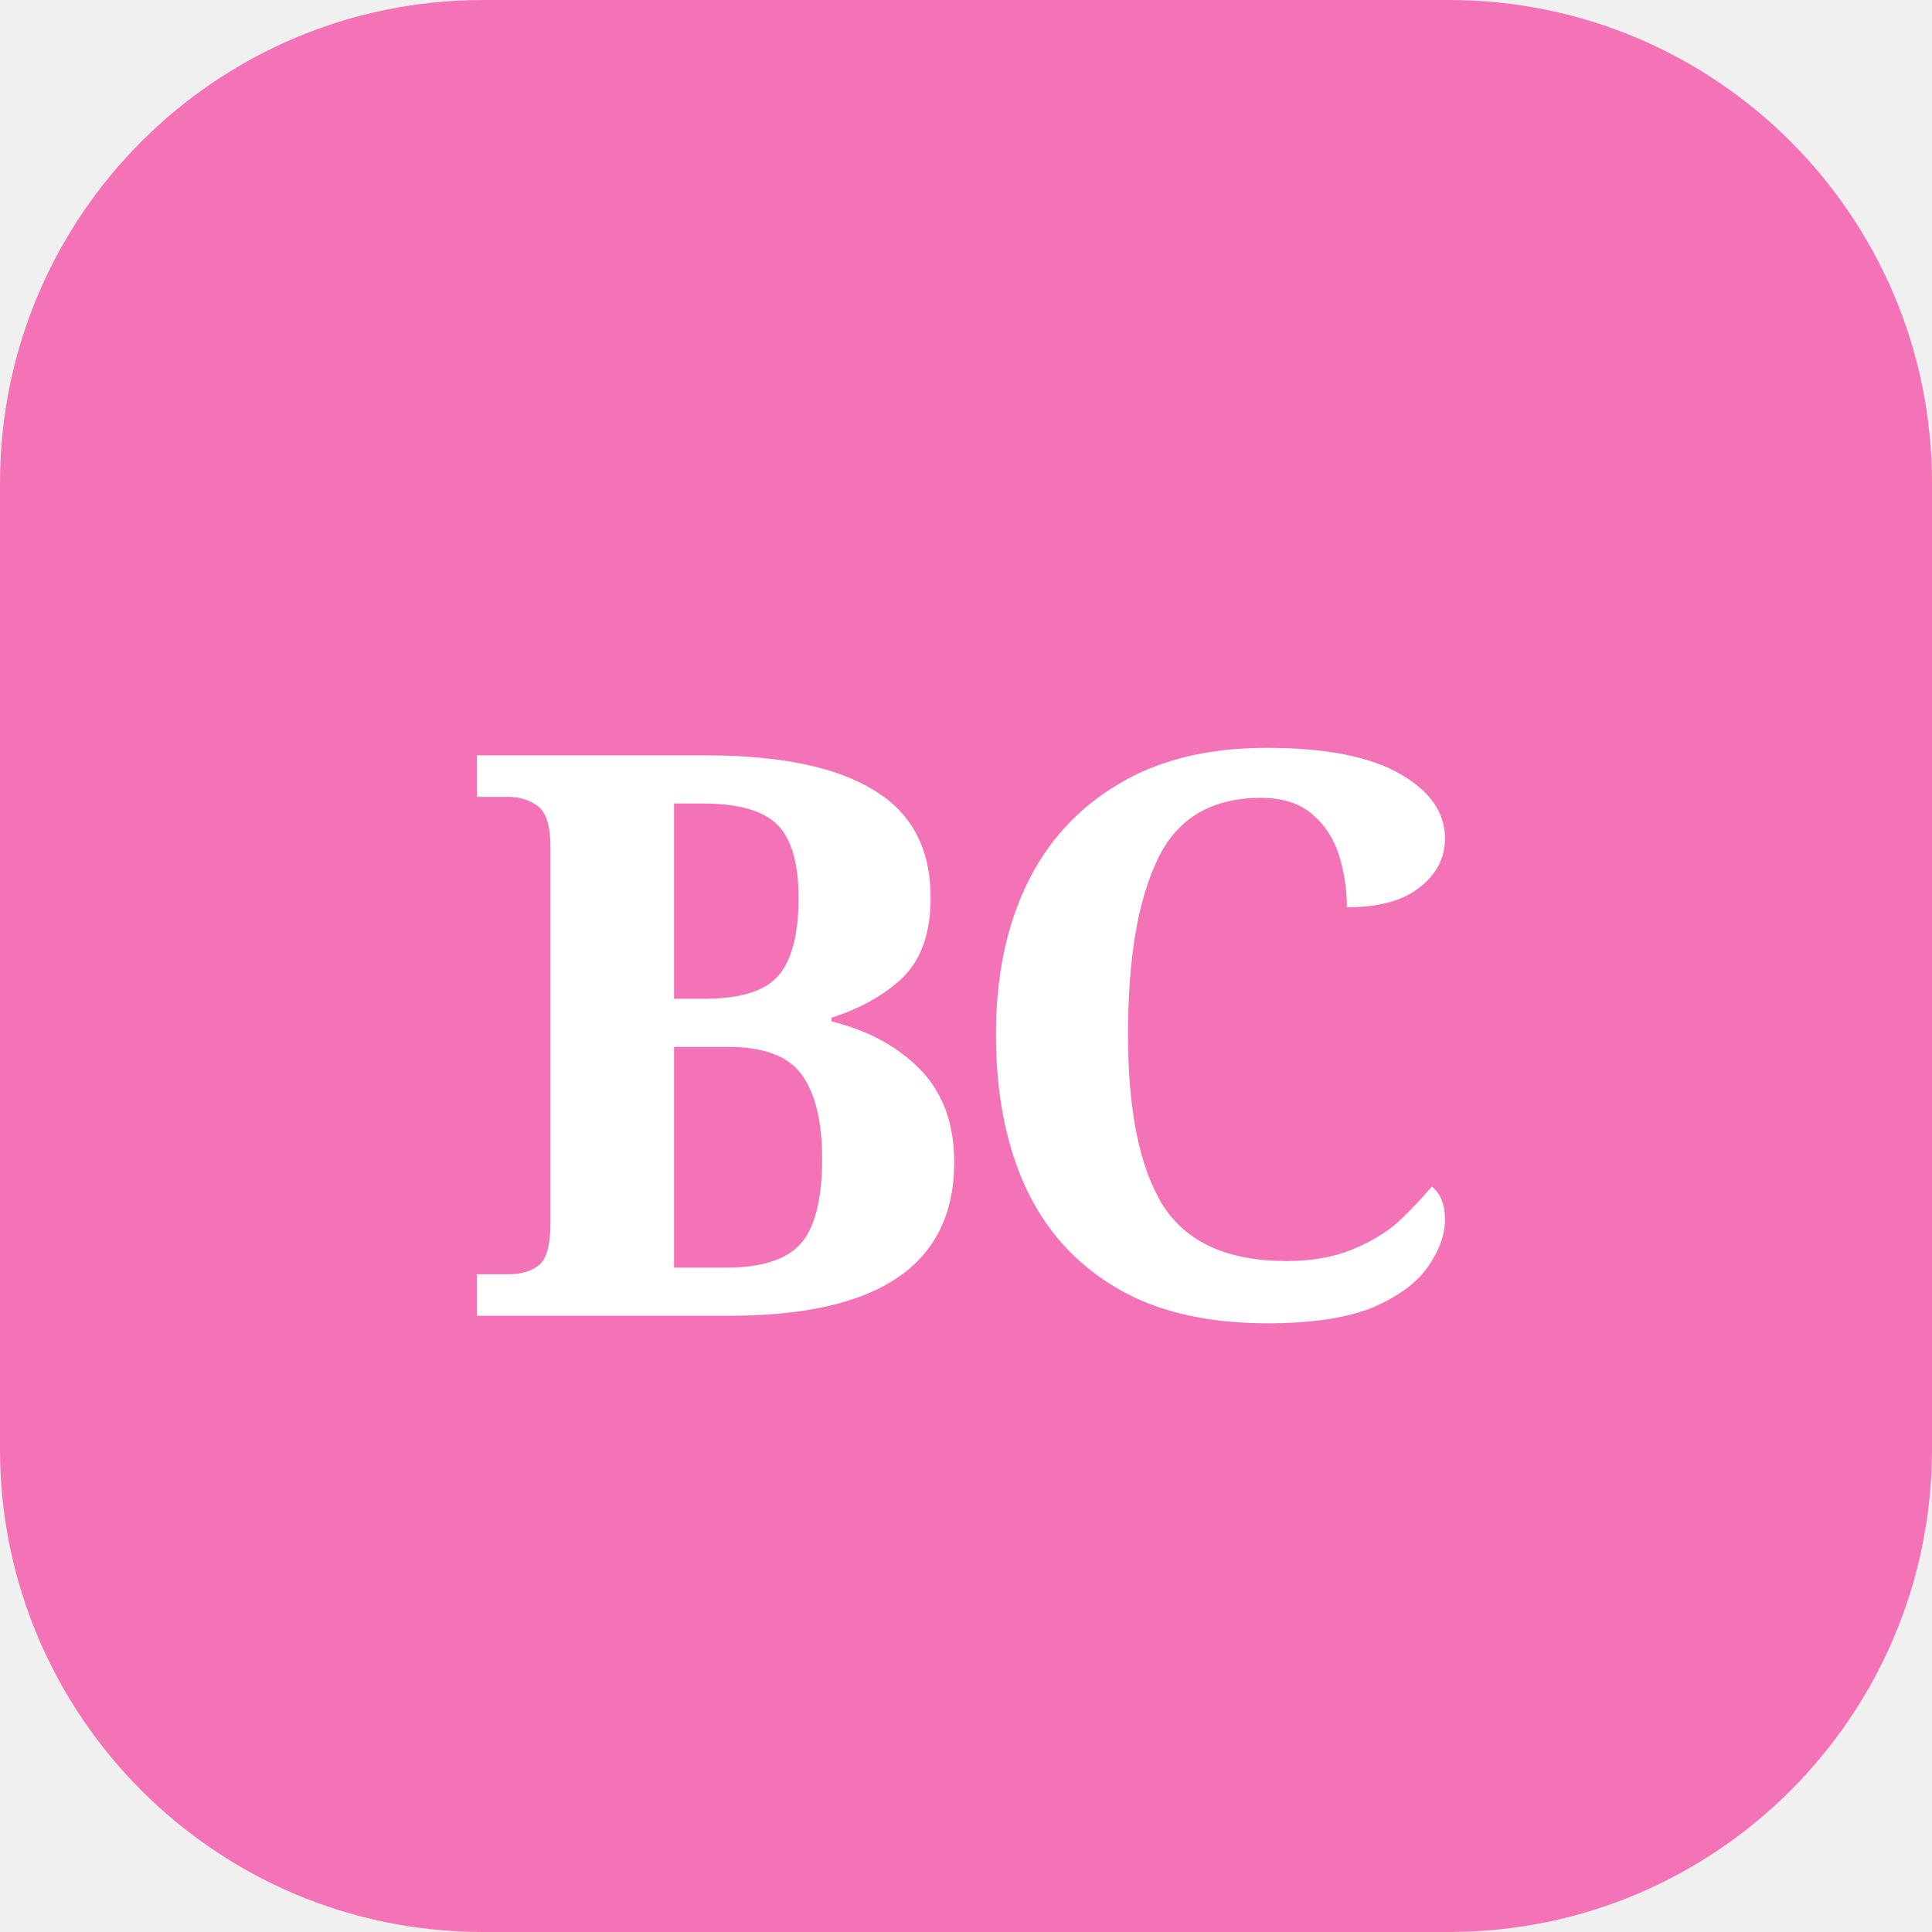
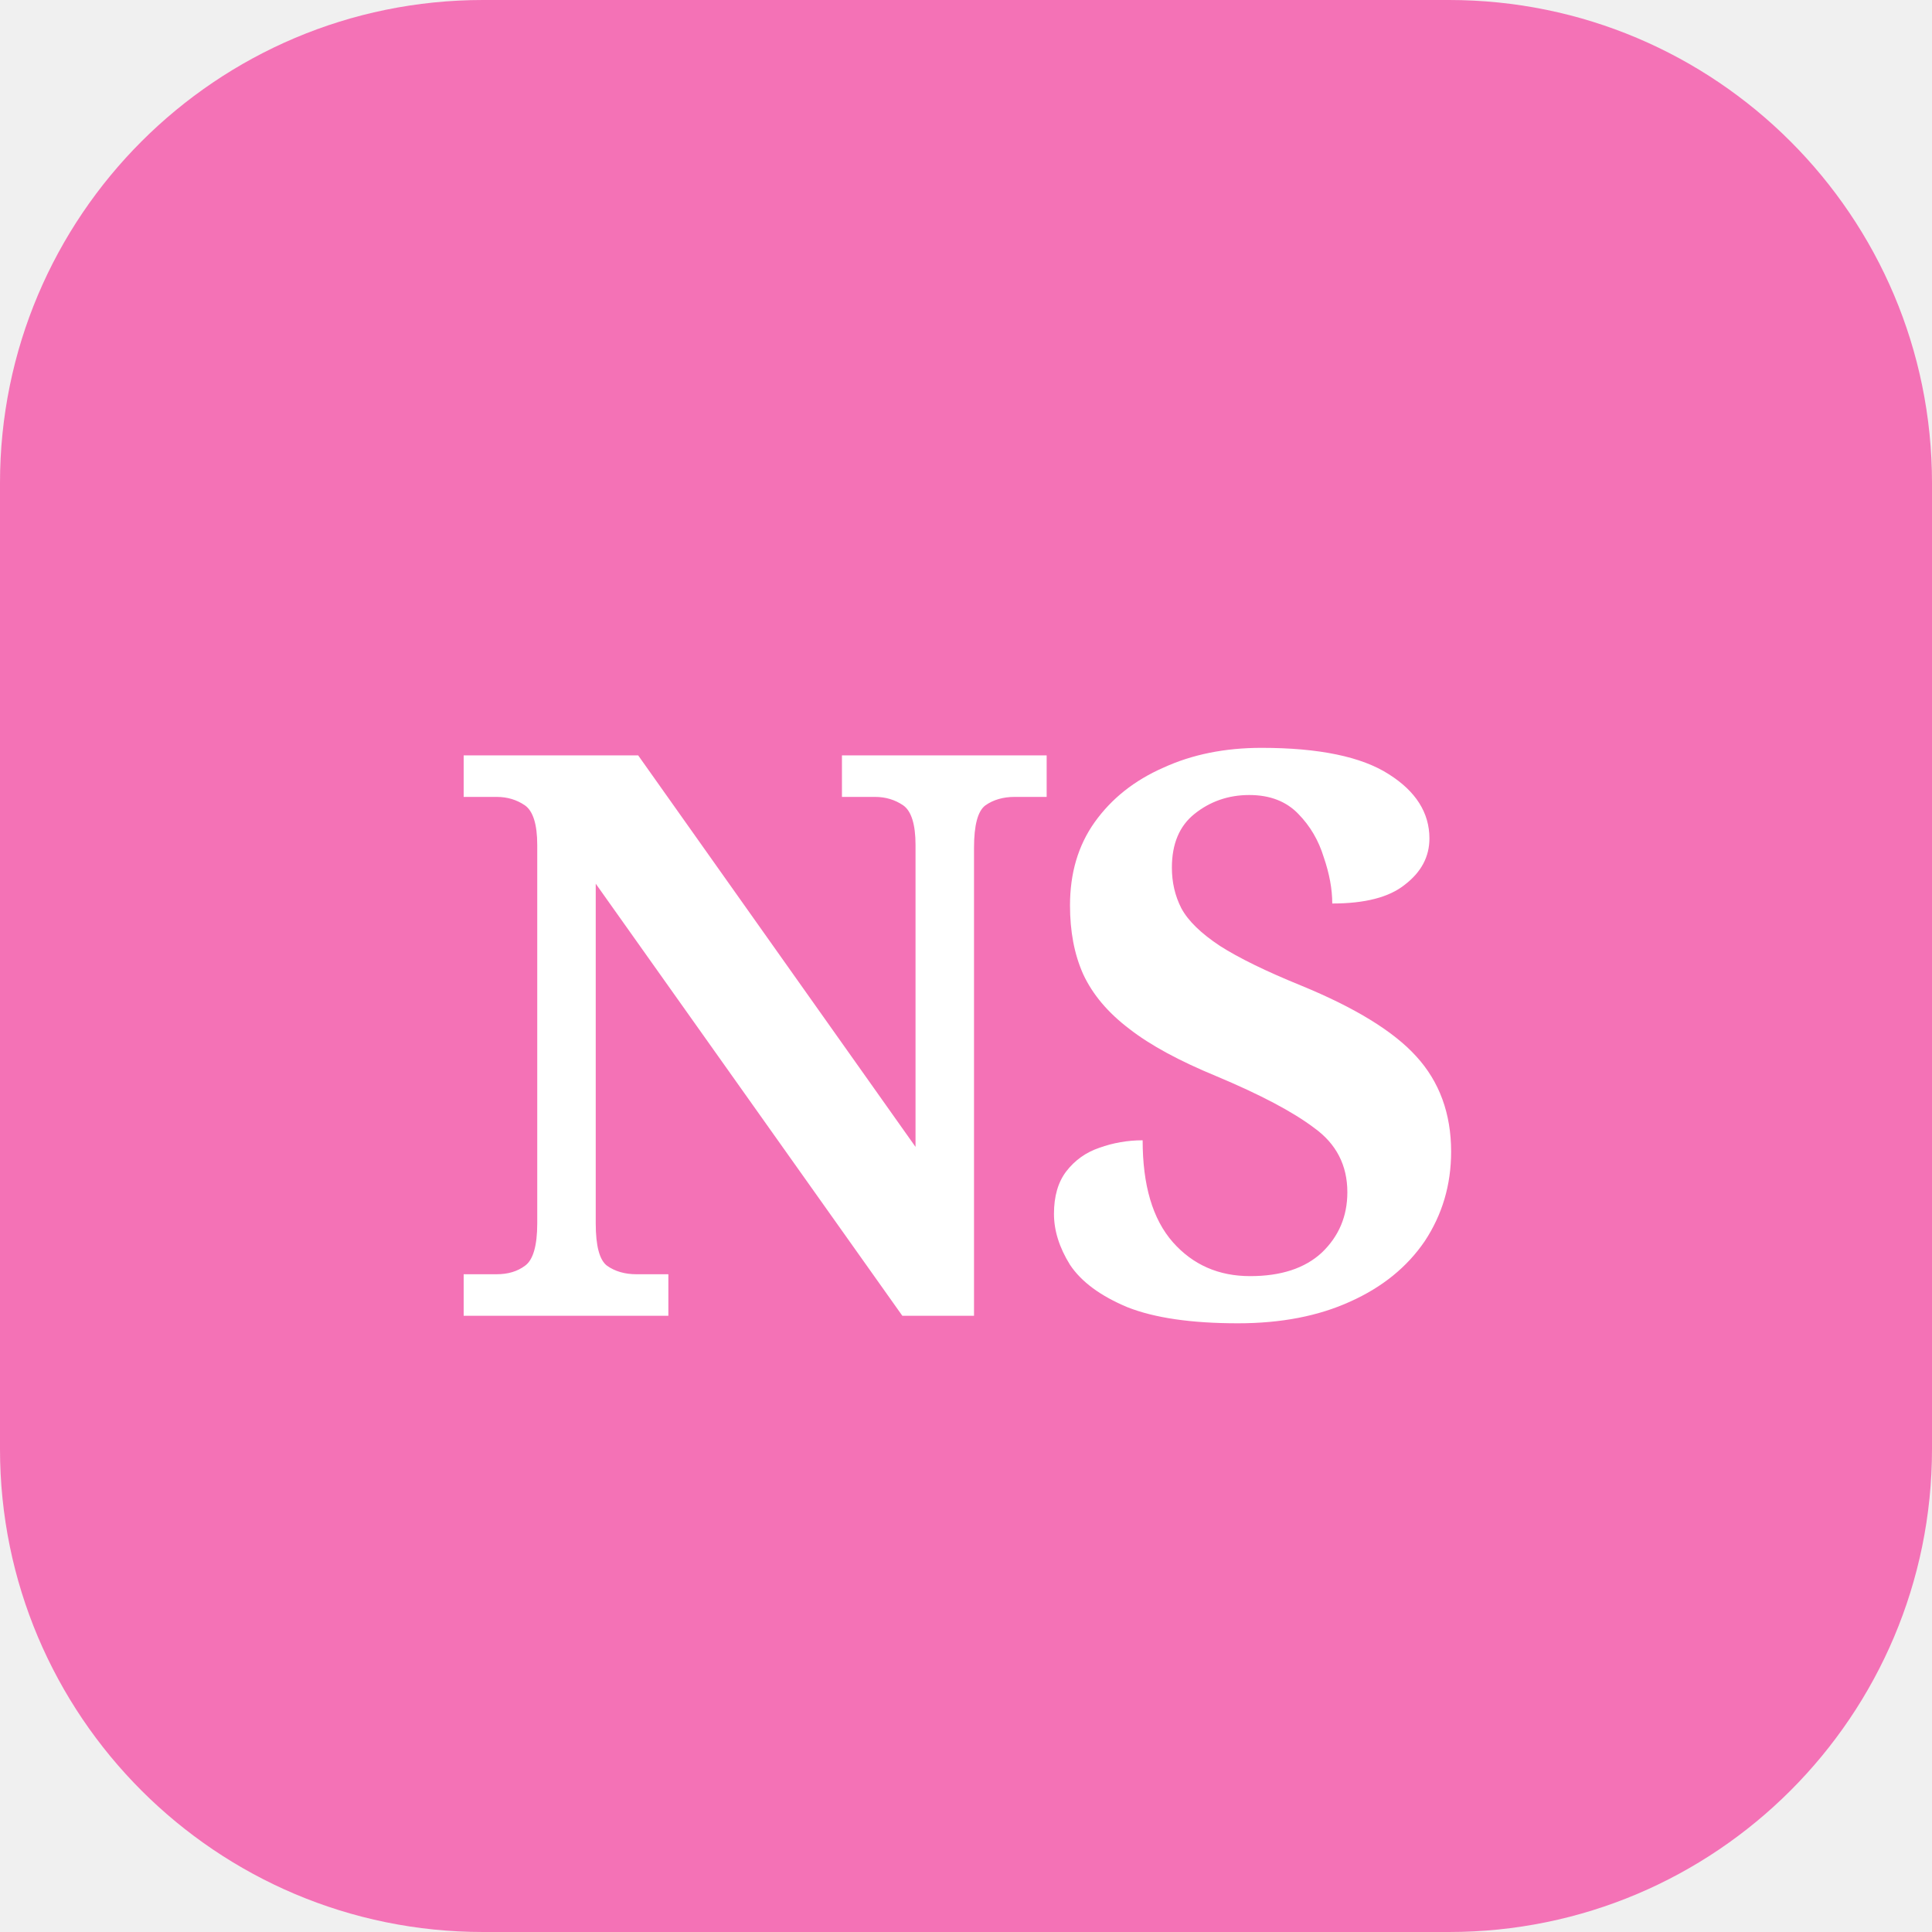
<svg xmlns="http://www.w3.org/2000/svg" viewBox="0 0 32 32">
  <rect width="32" height="32" rx="8" fill="#F472B6" />
-   <text x="50%" y="54%" dominant-baseline="middle" text-anchor="middle" fill="white" font-family="Georgia, serif" font-size="13" font-weight="bold" letter-spacing="-0.5">BC</text>
+   <text x="50%" y="54%" dominant-baseline="middle" text-anchor="middle" fill="white" font-family="Georgia, serif" font-size="13" font-weight="bold" letter-spacing="-0.5">NS</text>
</svg>
